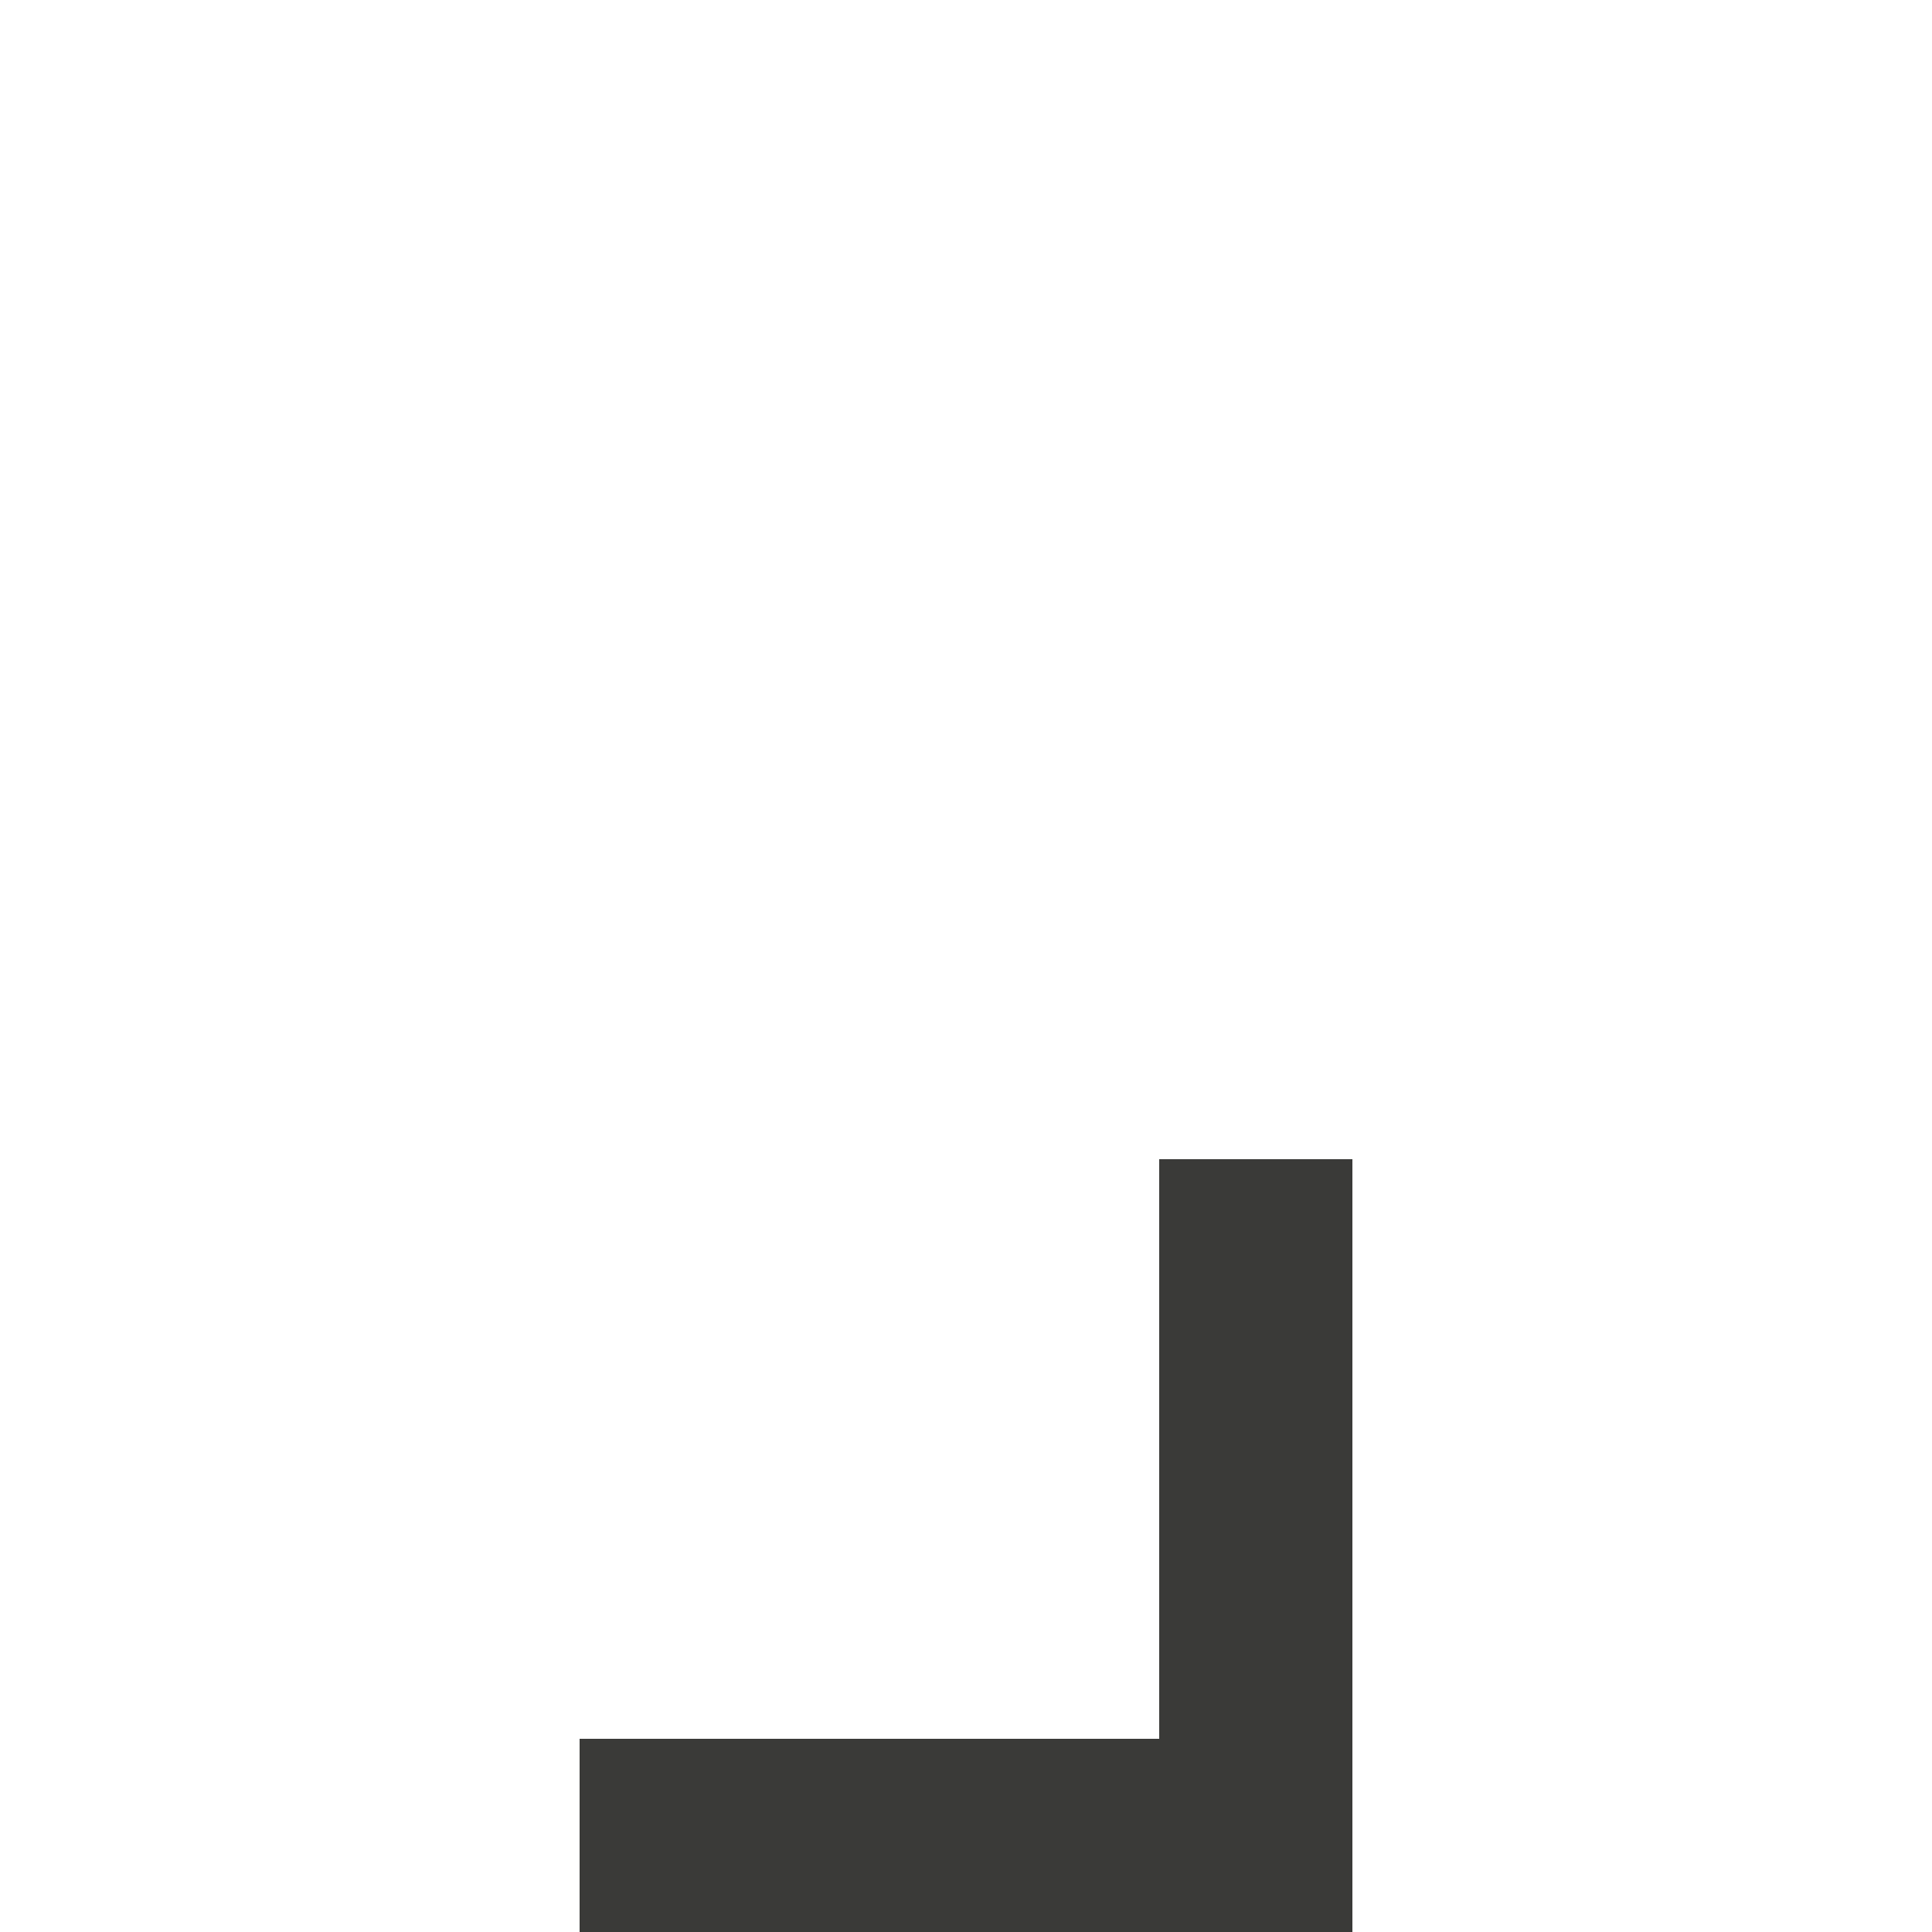
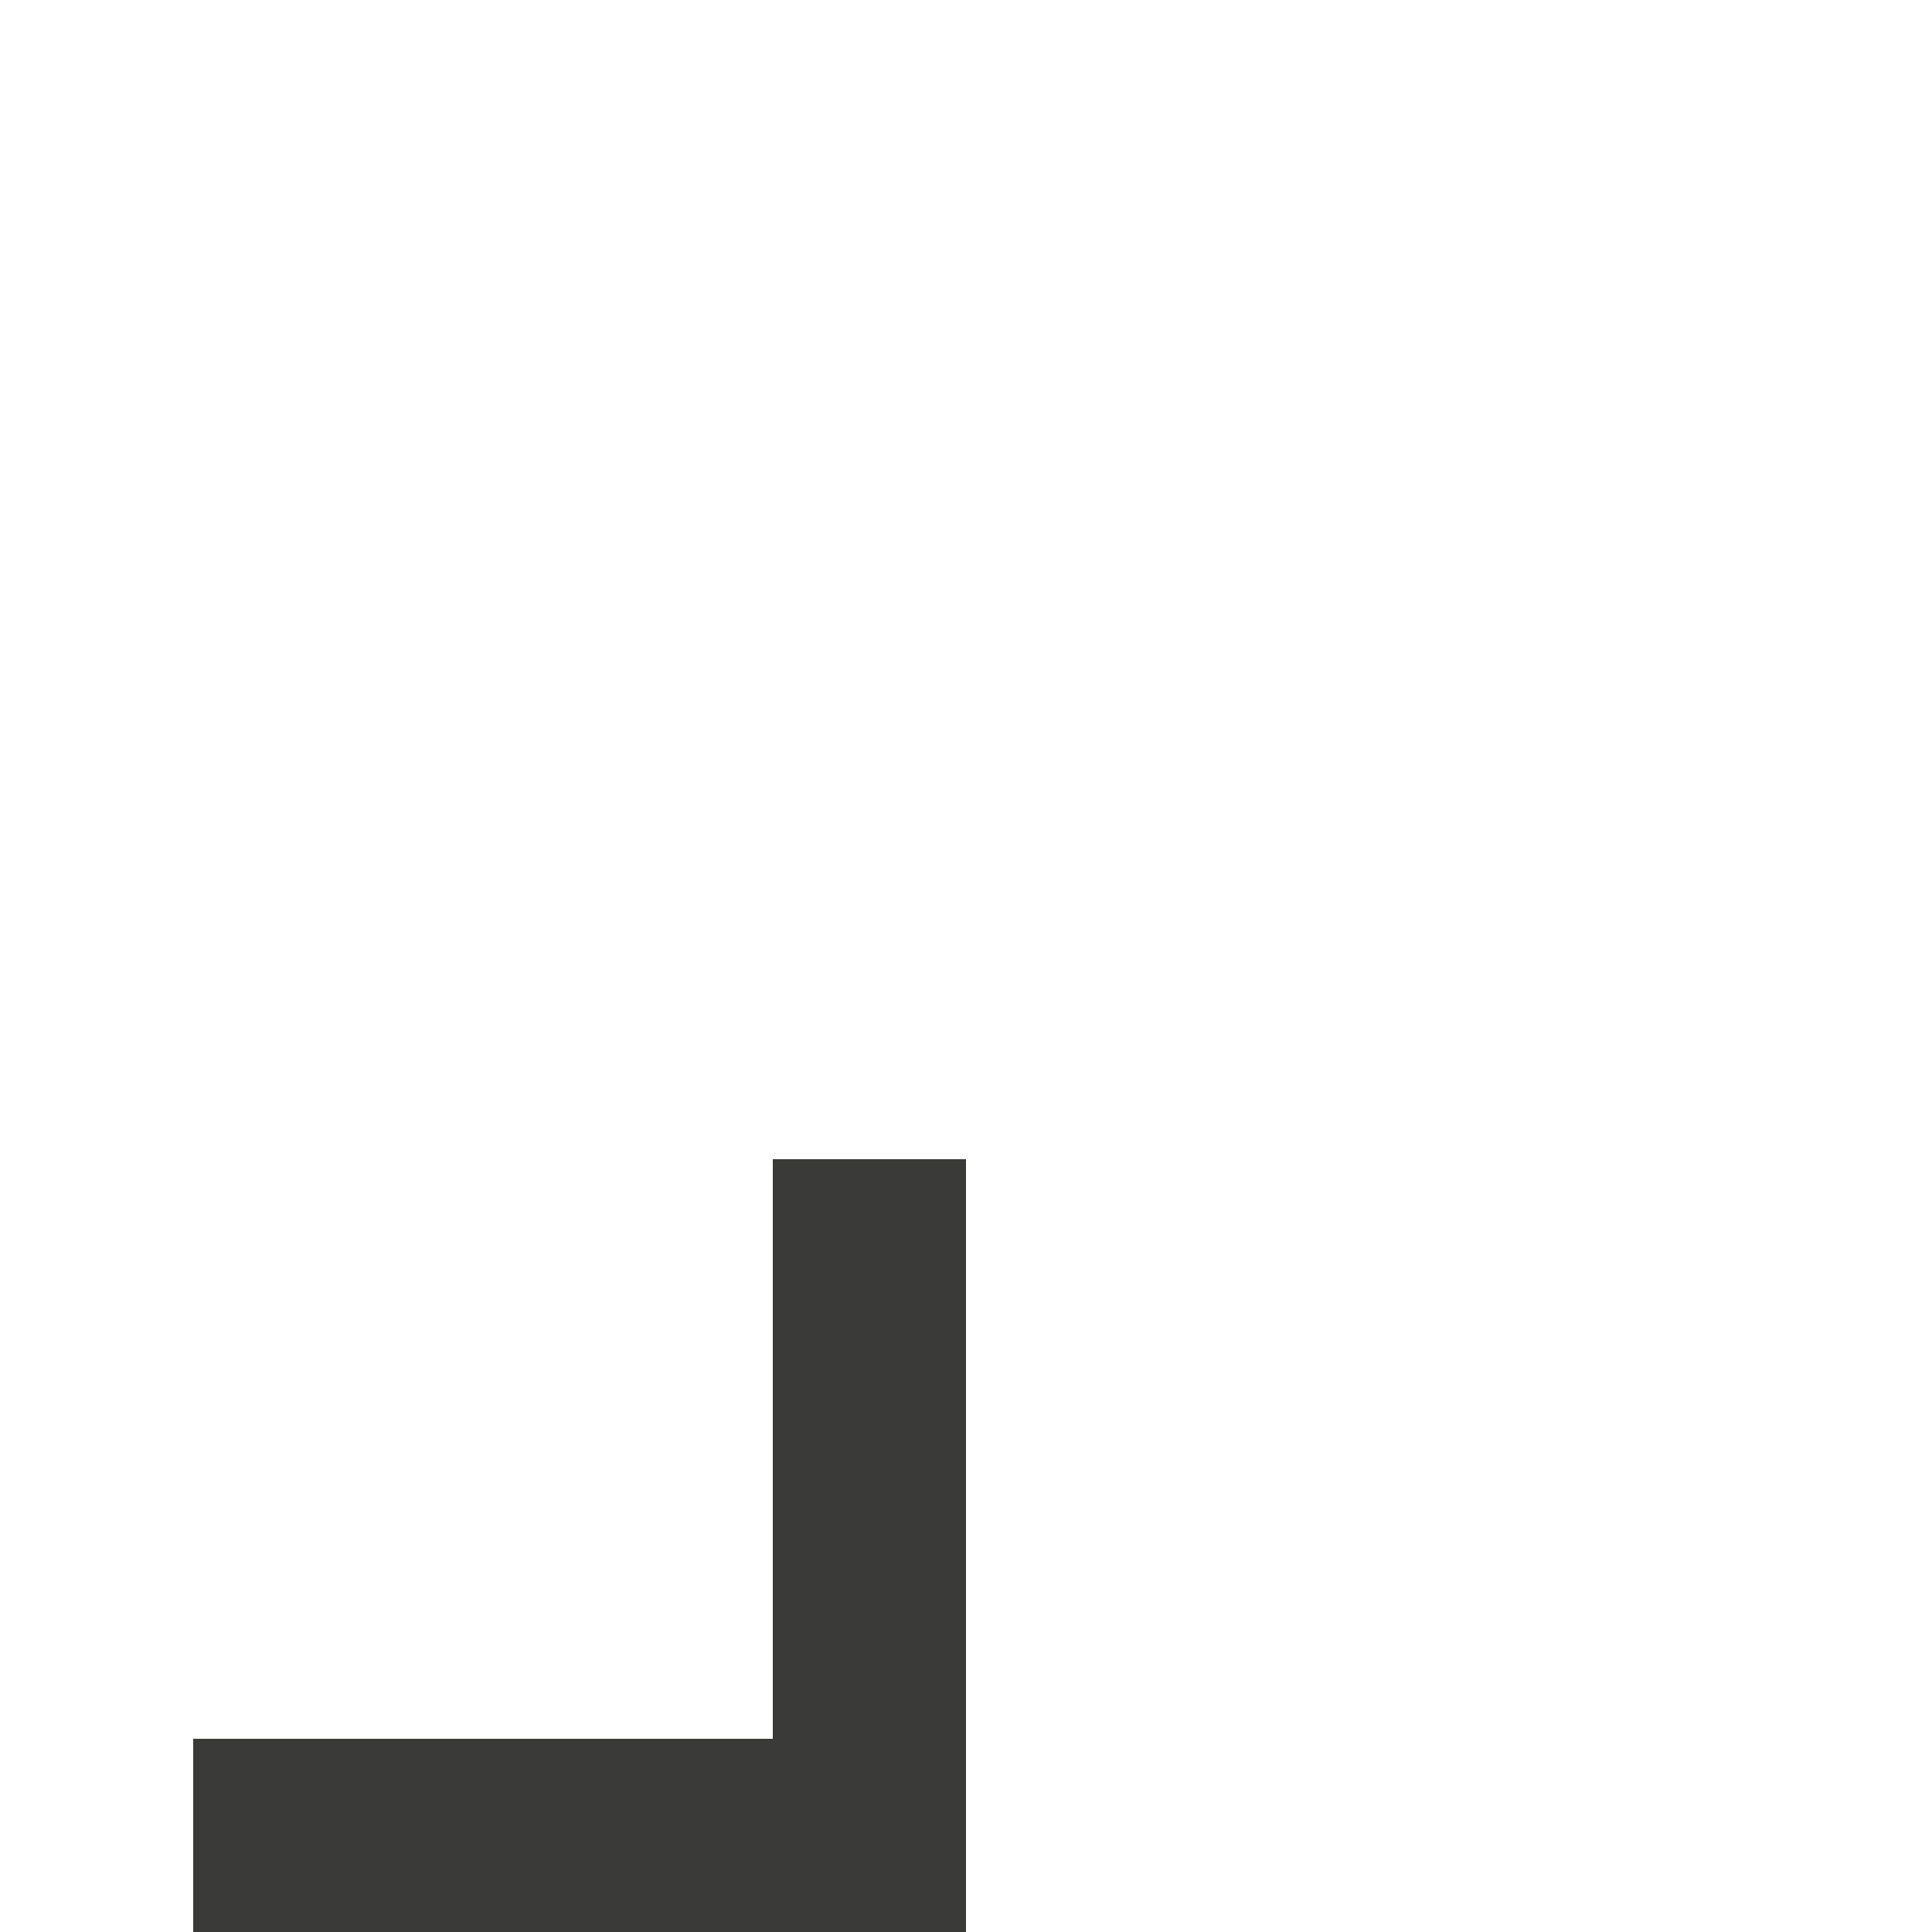
<svg xmlns="http://www.w3.org/2000/svg" height="20" viewBox="0 0 20 20" width="20">
  <g fill="#3a3a38" transform="scale(1 -1)">
-     <path d="m12-20h2v8h-2z" />
-     <path d="m6-20h8v2h-8z" />
+     <path d="m8-20h2v8h-2z" />
+     <path d="m2-20h8v2h-8z" />
  </g>
</svg>
